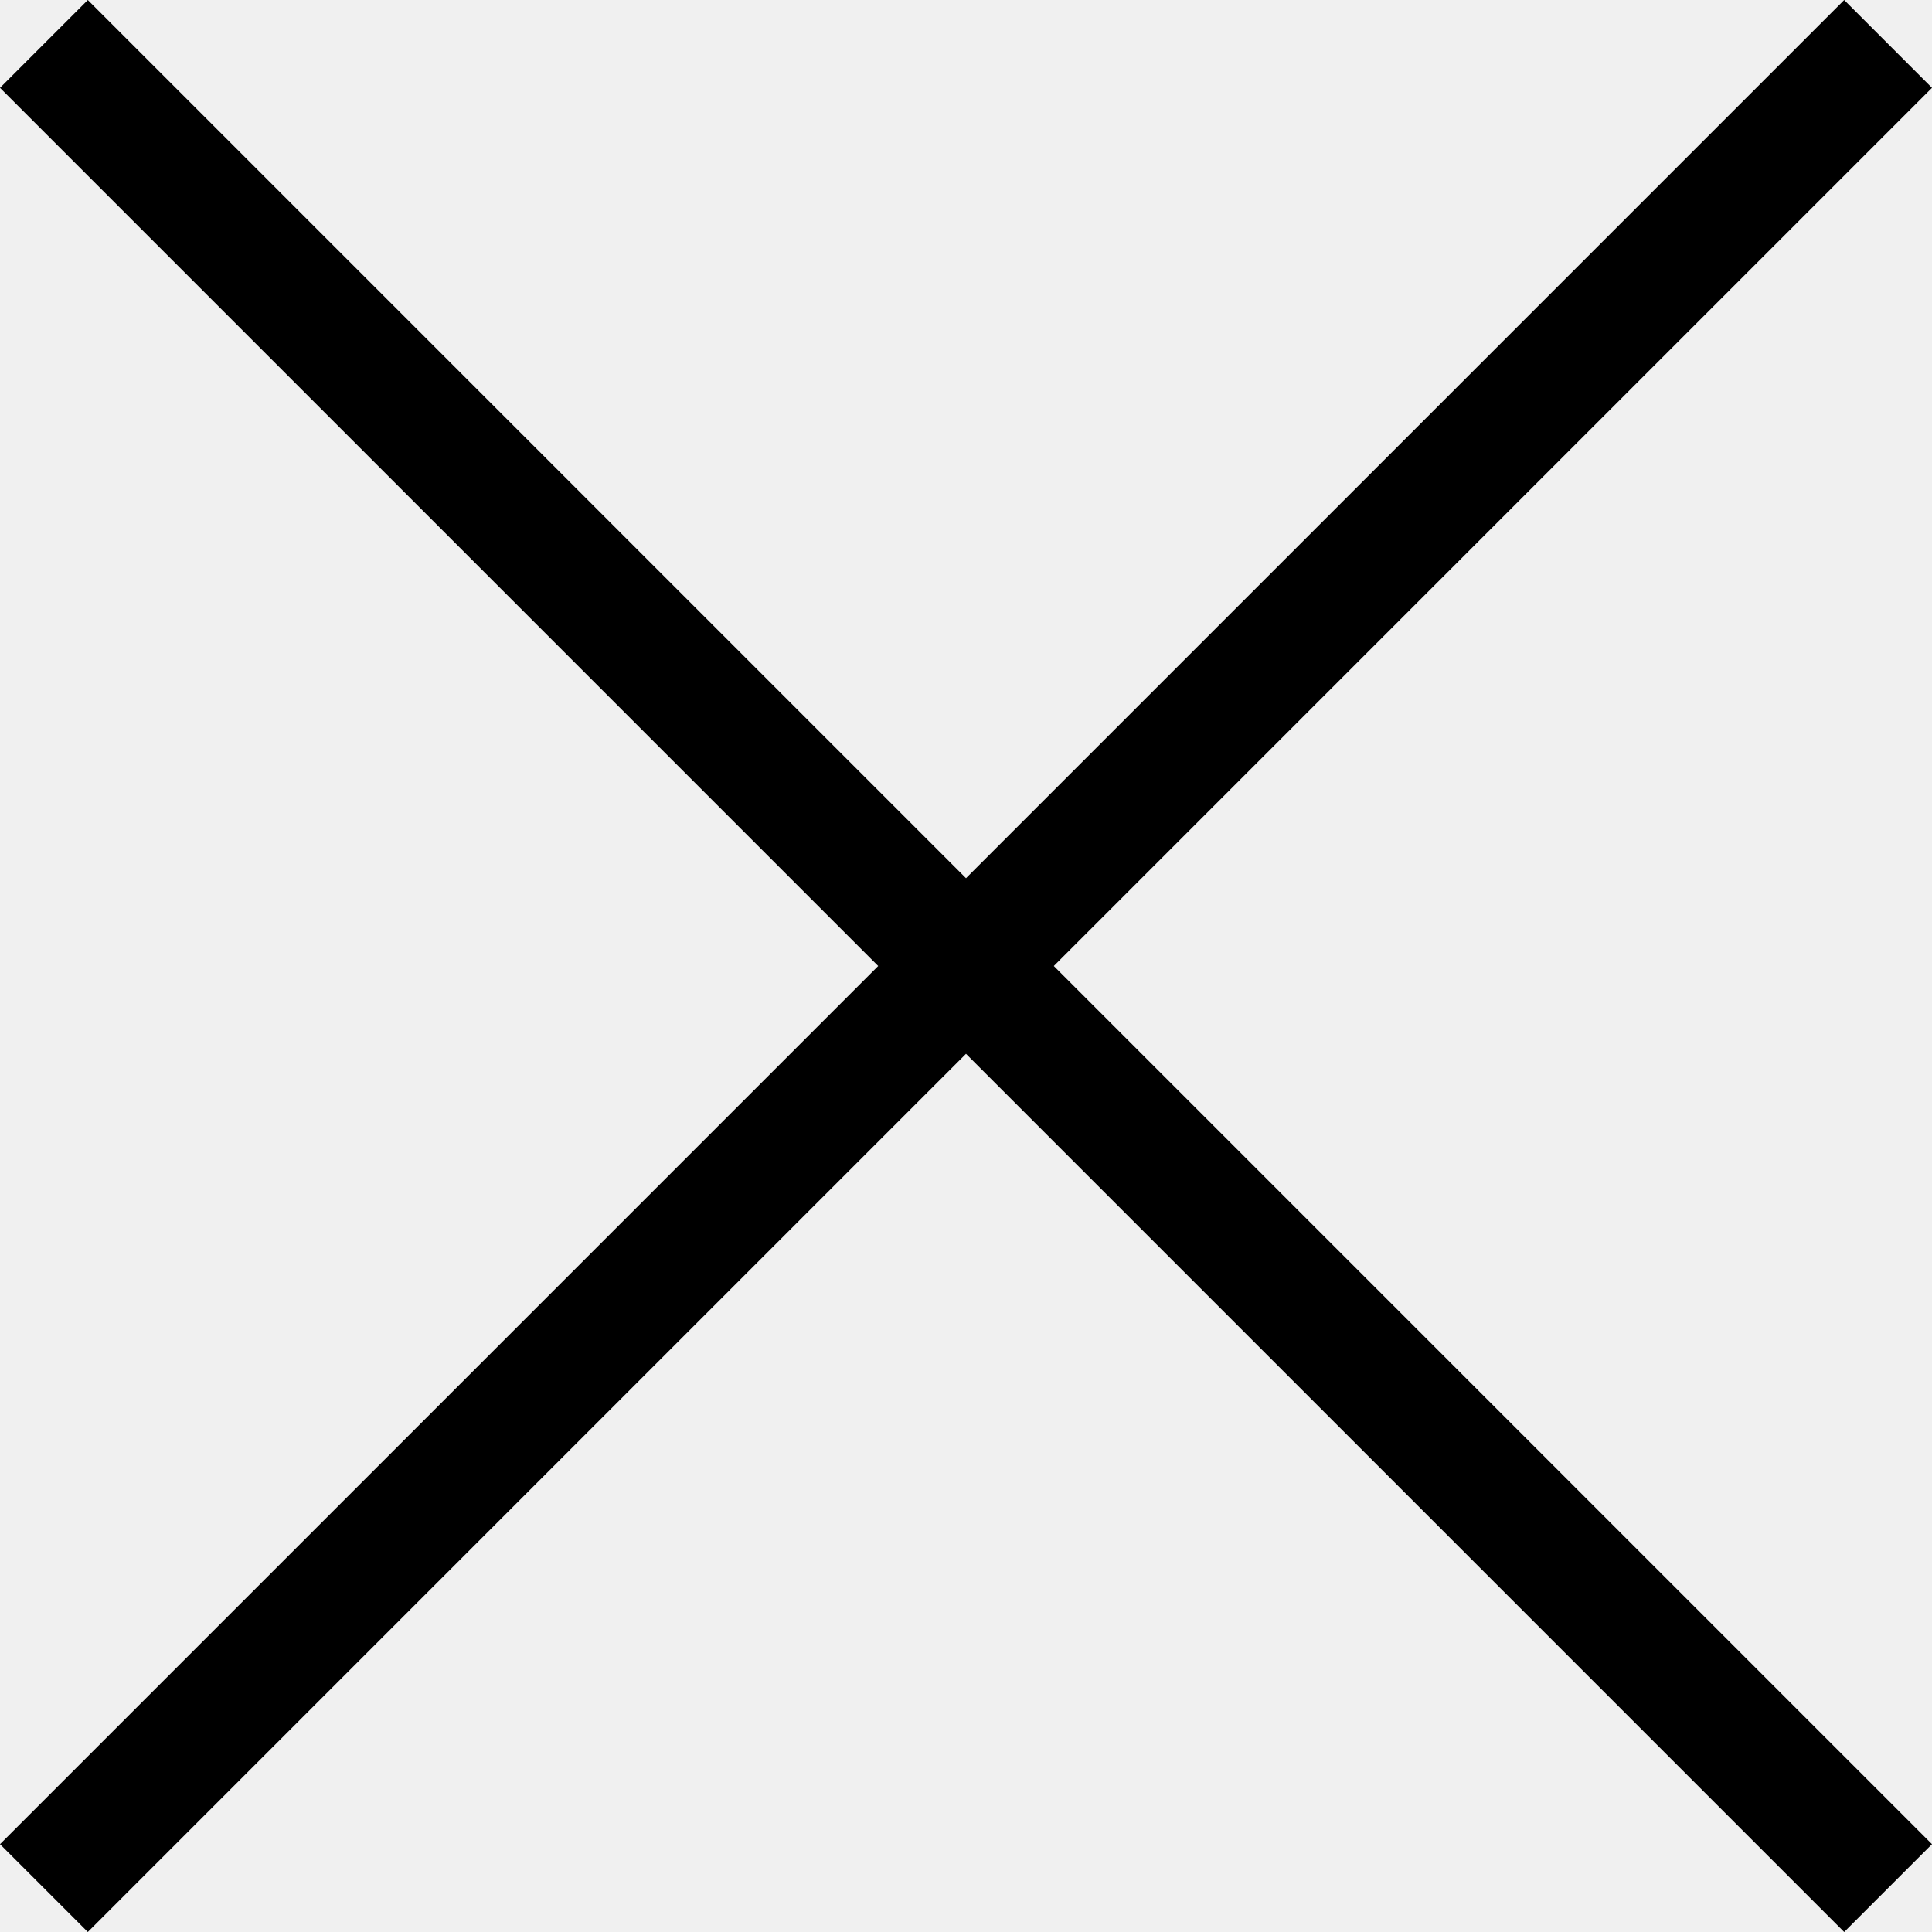
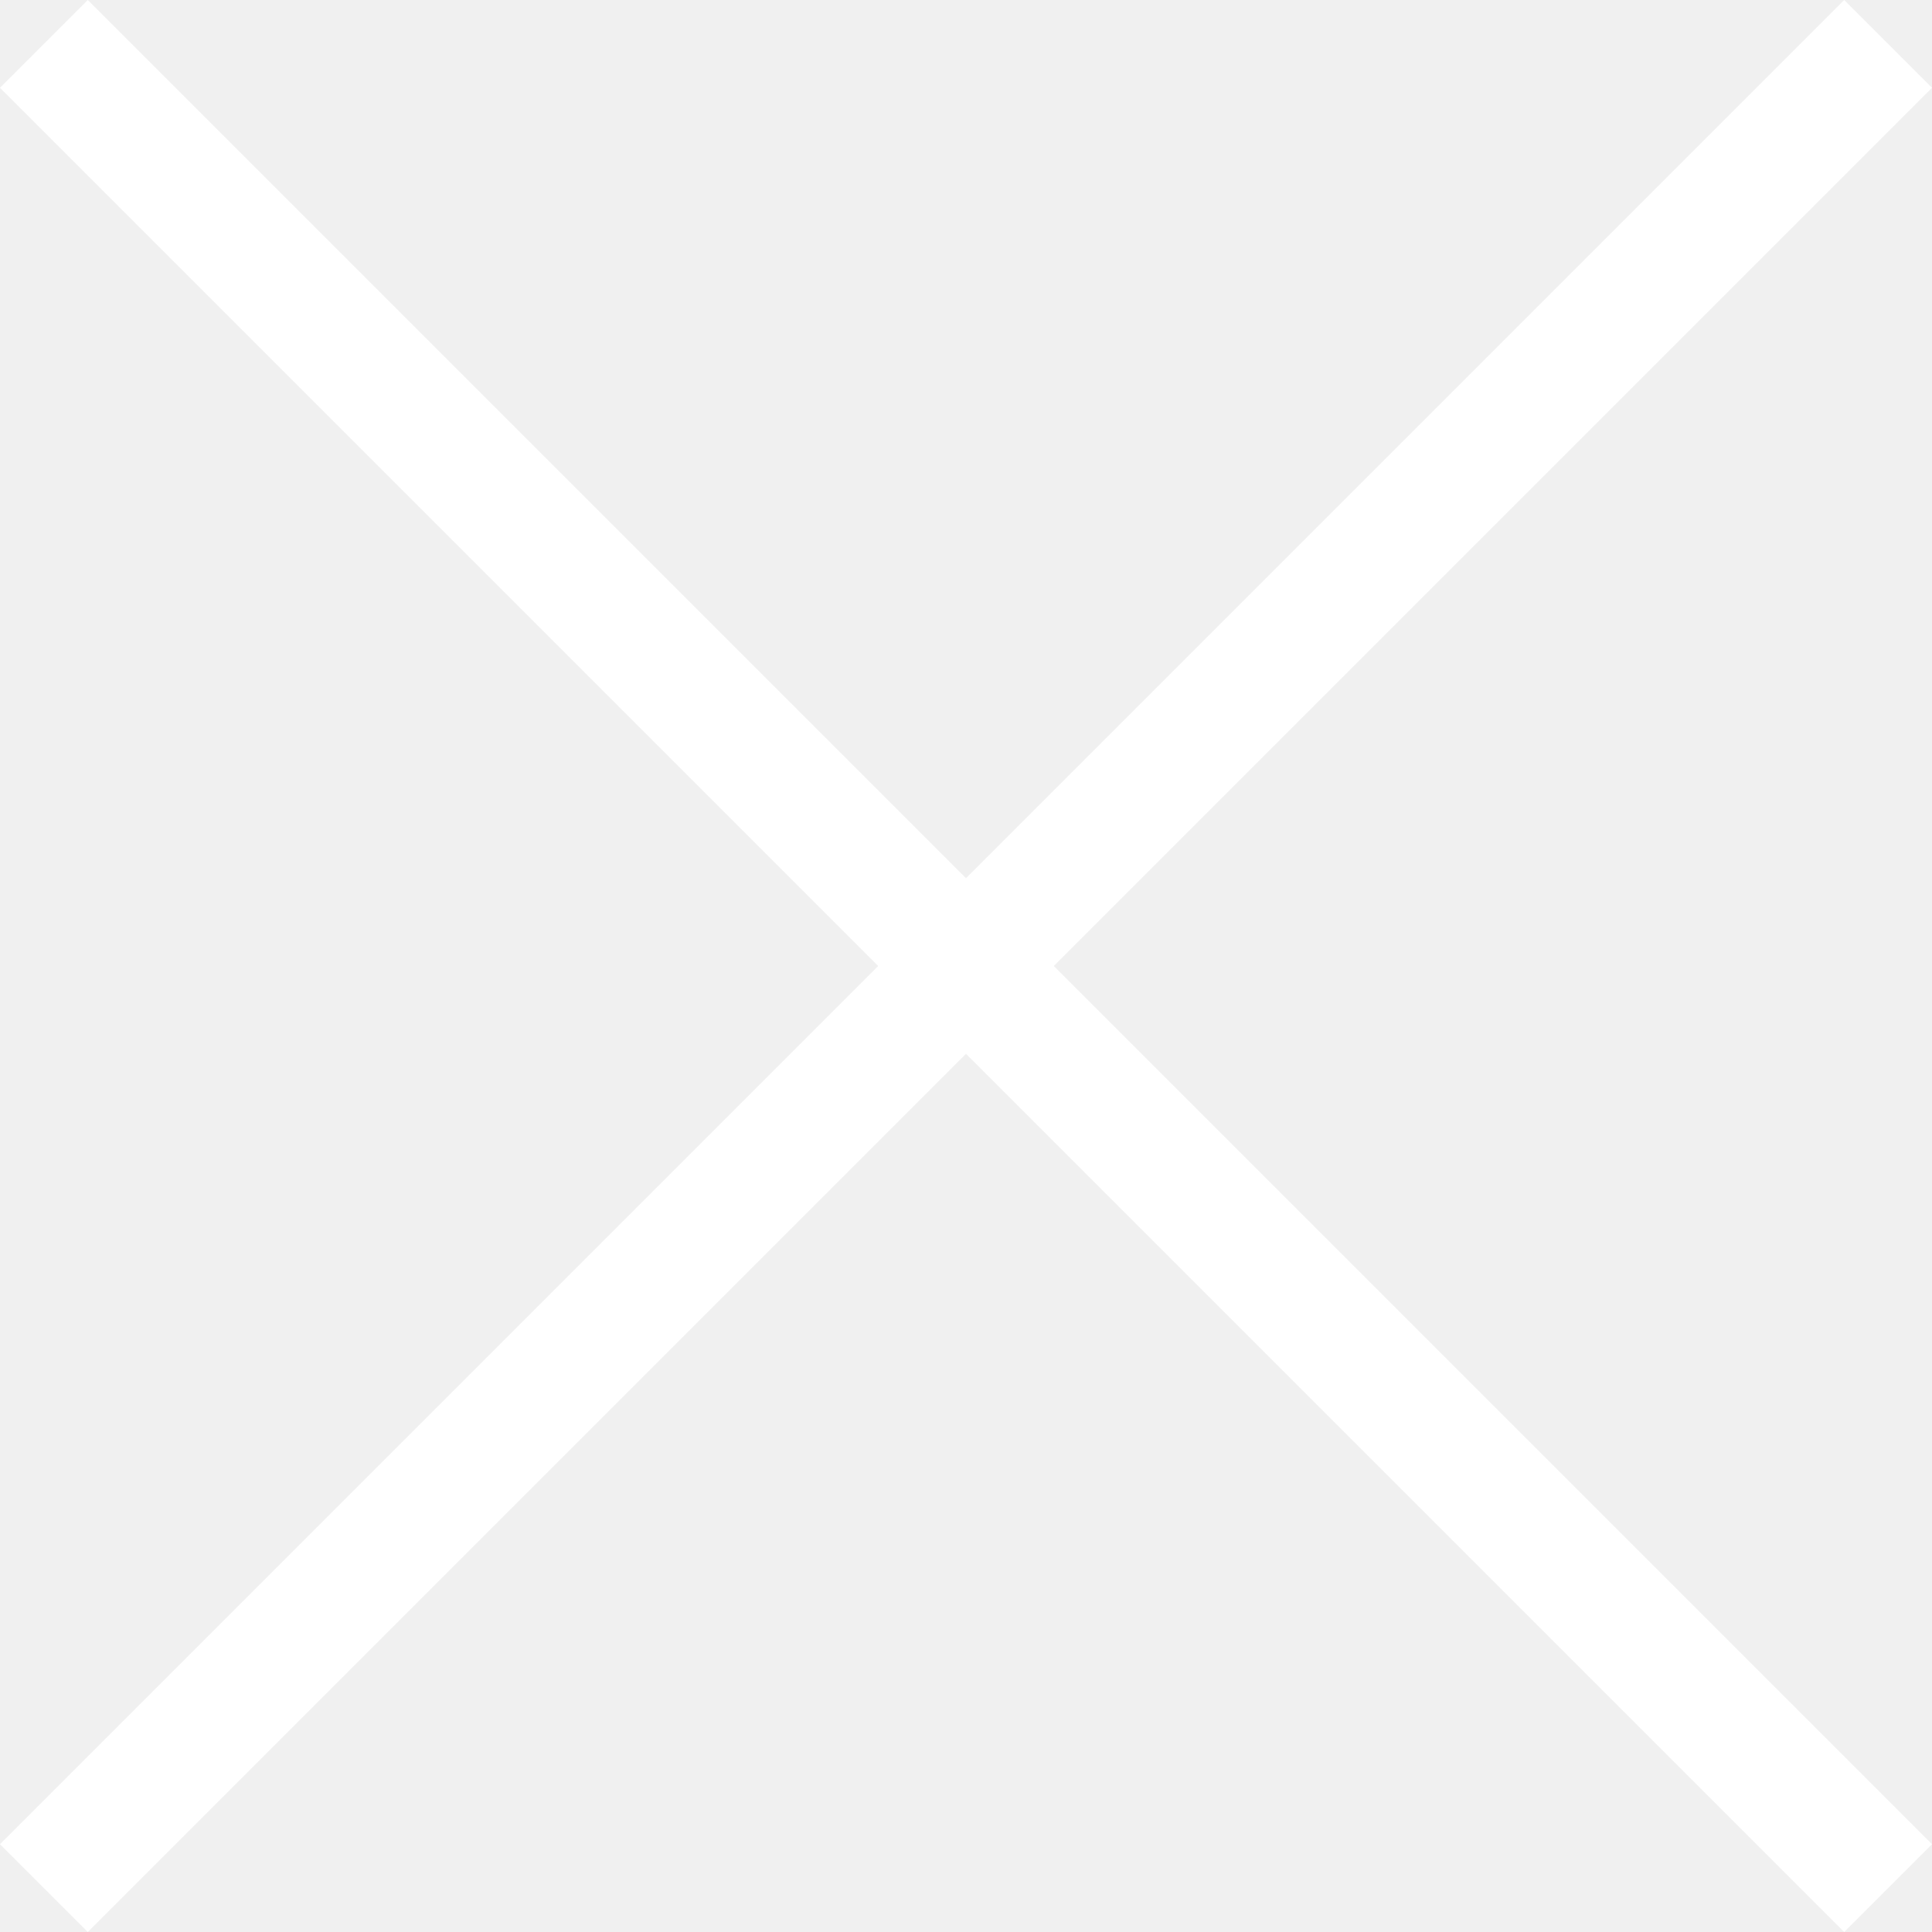
- <svg xmlns="http://www.w3.org/2000/svg" version="1.1" id="Capa_1" x="0px" y="0px" viewBox="0 0 31.112 31.112" style="enable-background:new 0 0 31.112 31.112;" xml:space="preserve">
-   <polygon points="31.112,1.414 29.698,0 15.556,14.142 1.414,0 0,1.414 14.142,15.556 0,29.698 1.414,31.112 15.556,16.97   29.698,31.112 31.112,29.698 16.97,15.556 " />
+ <svg xmlns="http://www.w3.org/2000/svg" fill="white" version="1.1" id="Capa_1" x="0px" y="0px" viewBox="0 0 31.112 31.112" style="enable-background:new 0 0 31.112 31.112;" xml:space="preserve">
+   <polygon points="31.112,1.414 29.698,0 15.556,14.142 1.414,0 0,1.414 14.142,15.556 0,29.698 1.414,31.112 15.556,16.97  29.698,31.112 31.112,29.698 16.97,15.556 " />
  <g>
</g>
  <g>
</g>
  <g>
</g>
  <g>
</g>
  <g>
</g>
  <g>
</g>
  <g>
</g>
  <g>
</g>
  <g>
</g>
  <g>
</g>
  <g>
</g>
  <g>
</g>
  <g>
</g>
  <g>
</g>
  <g>
</g>
</svg>
